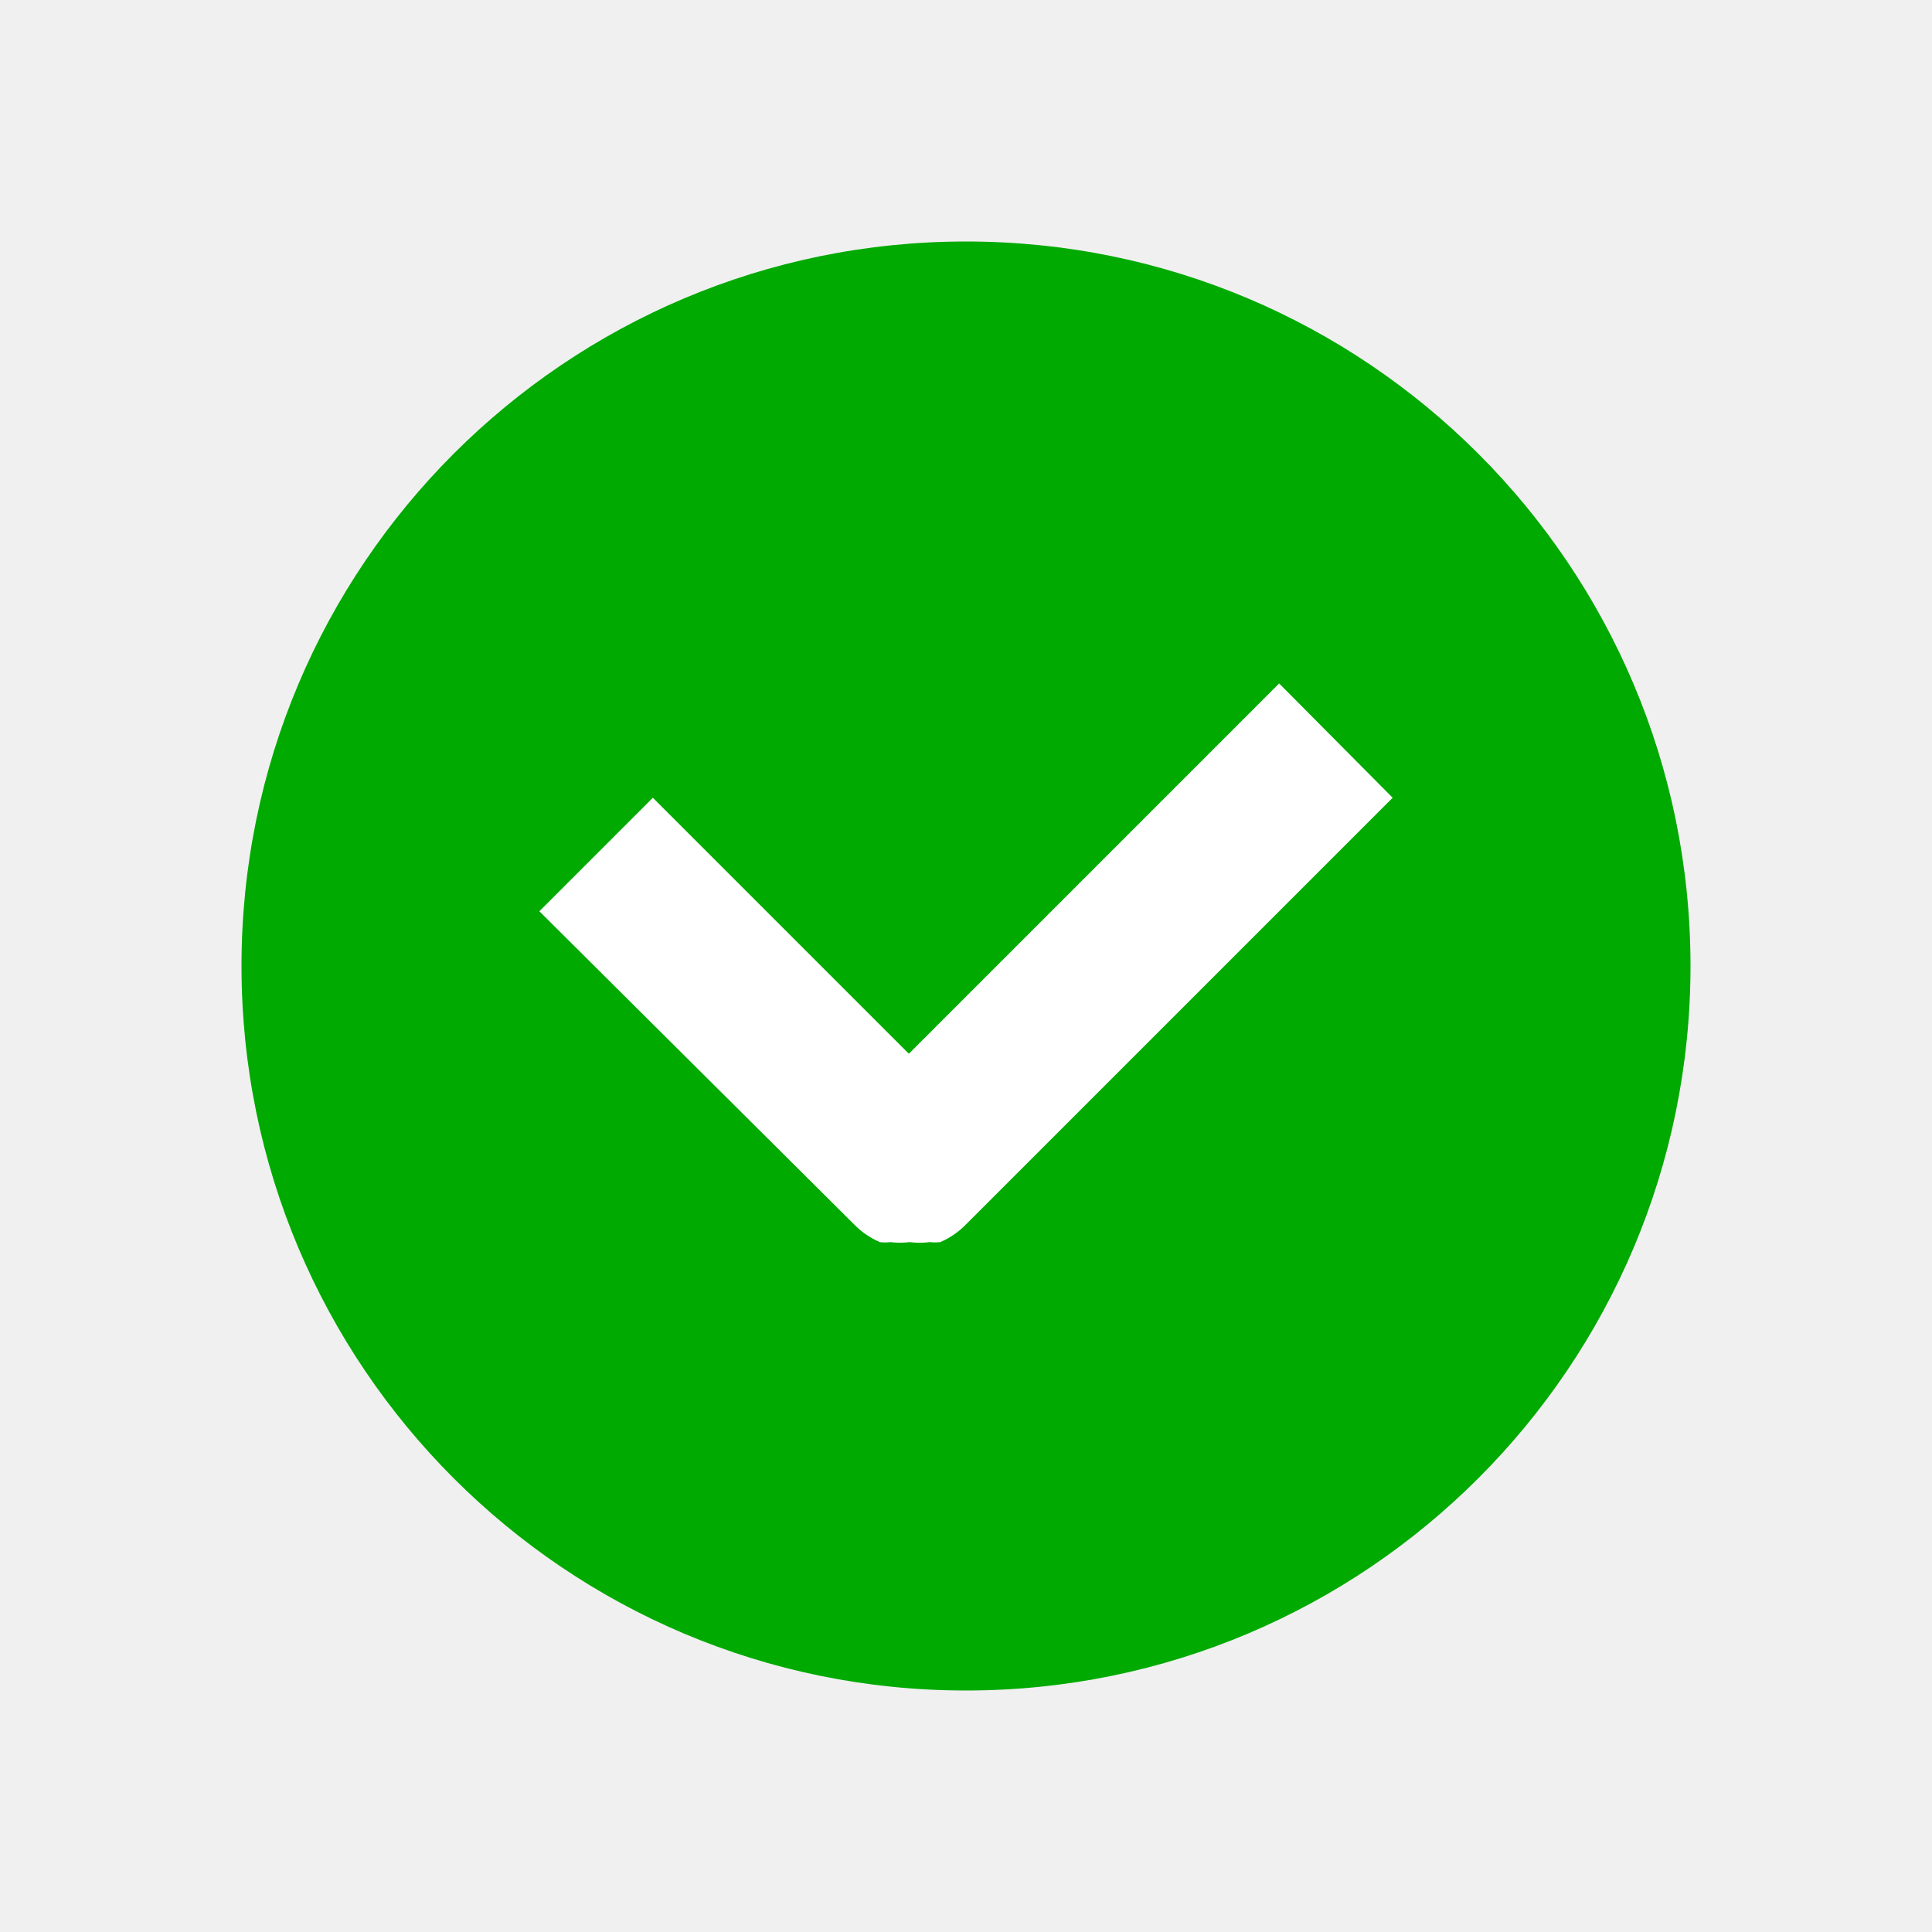
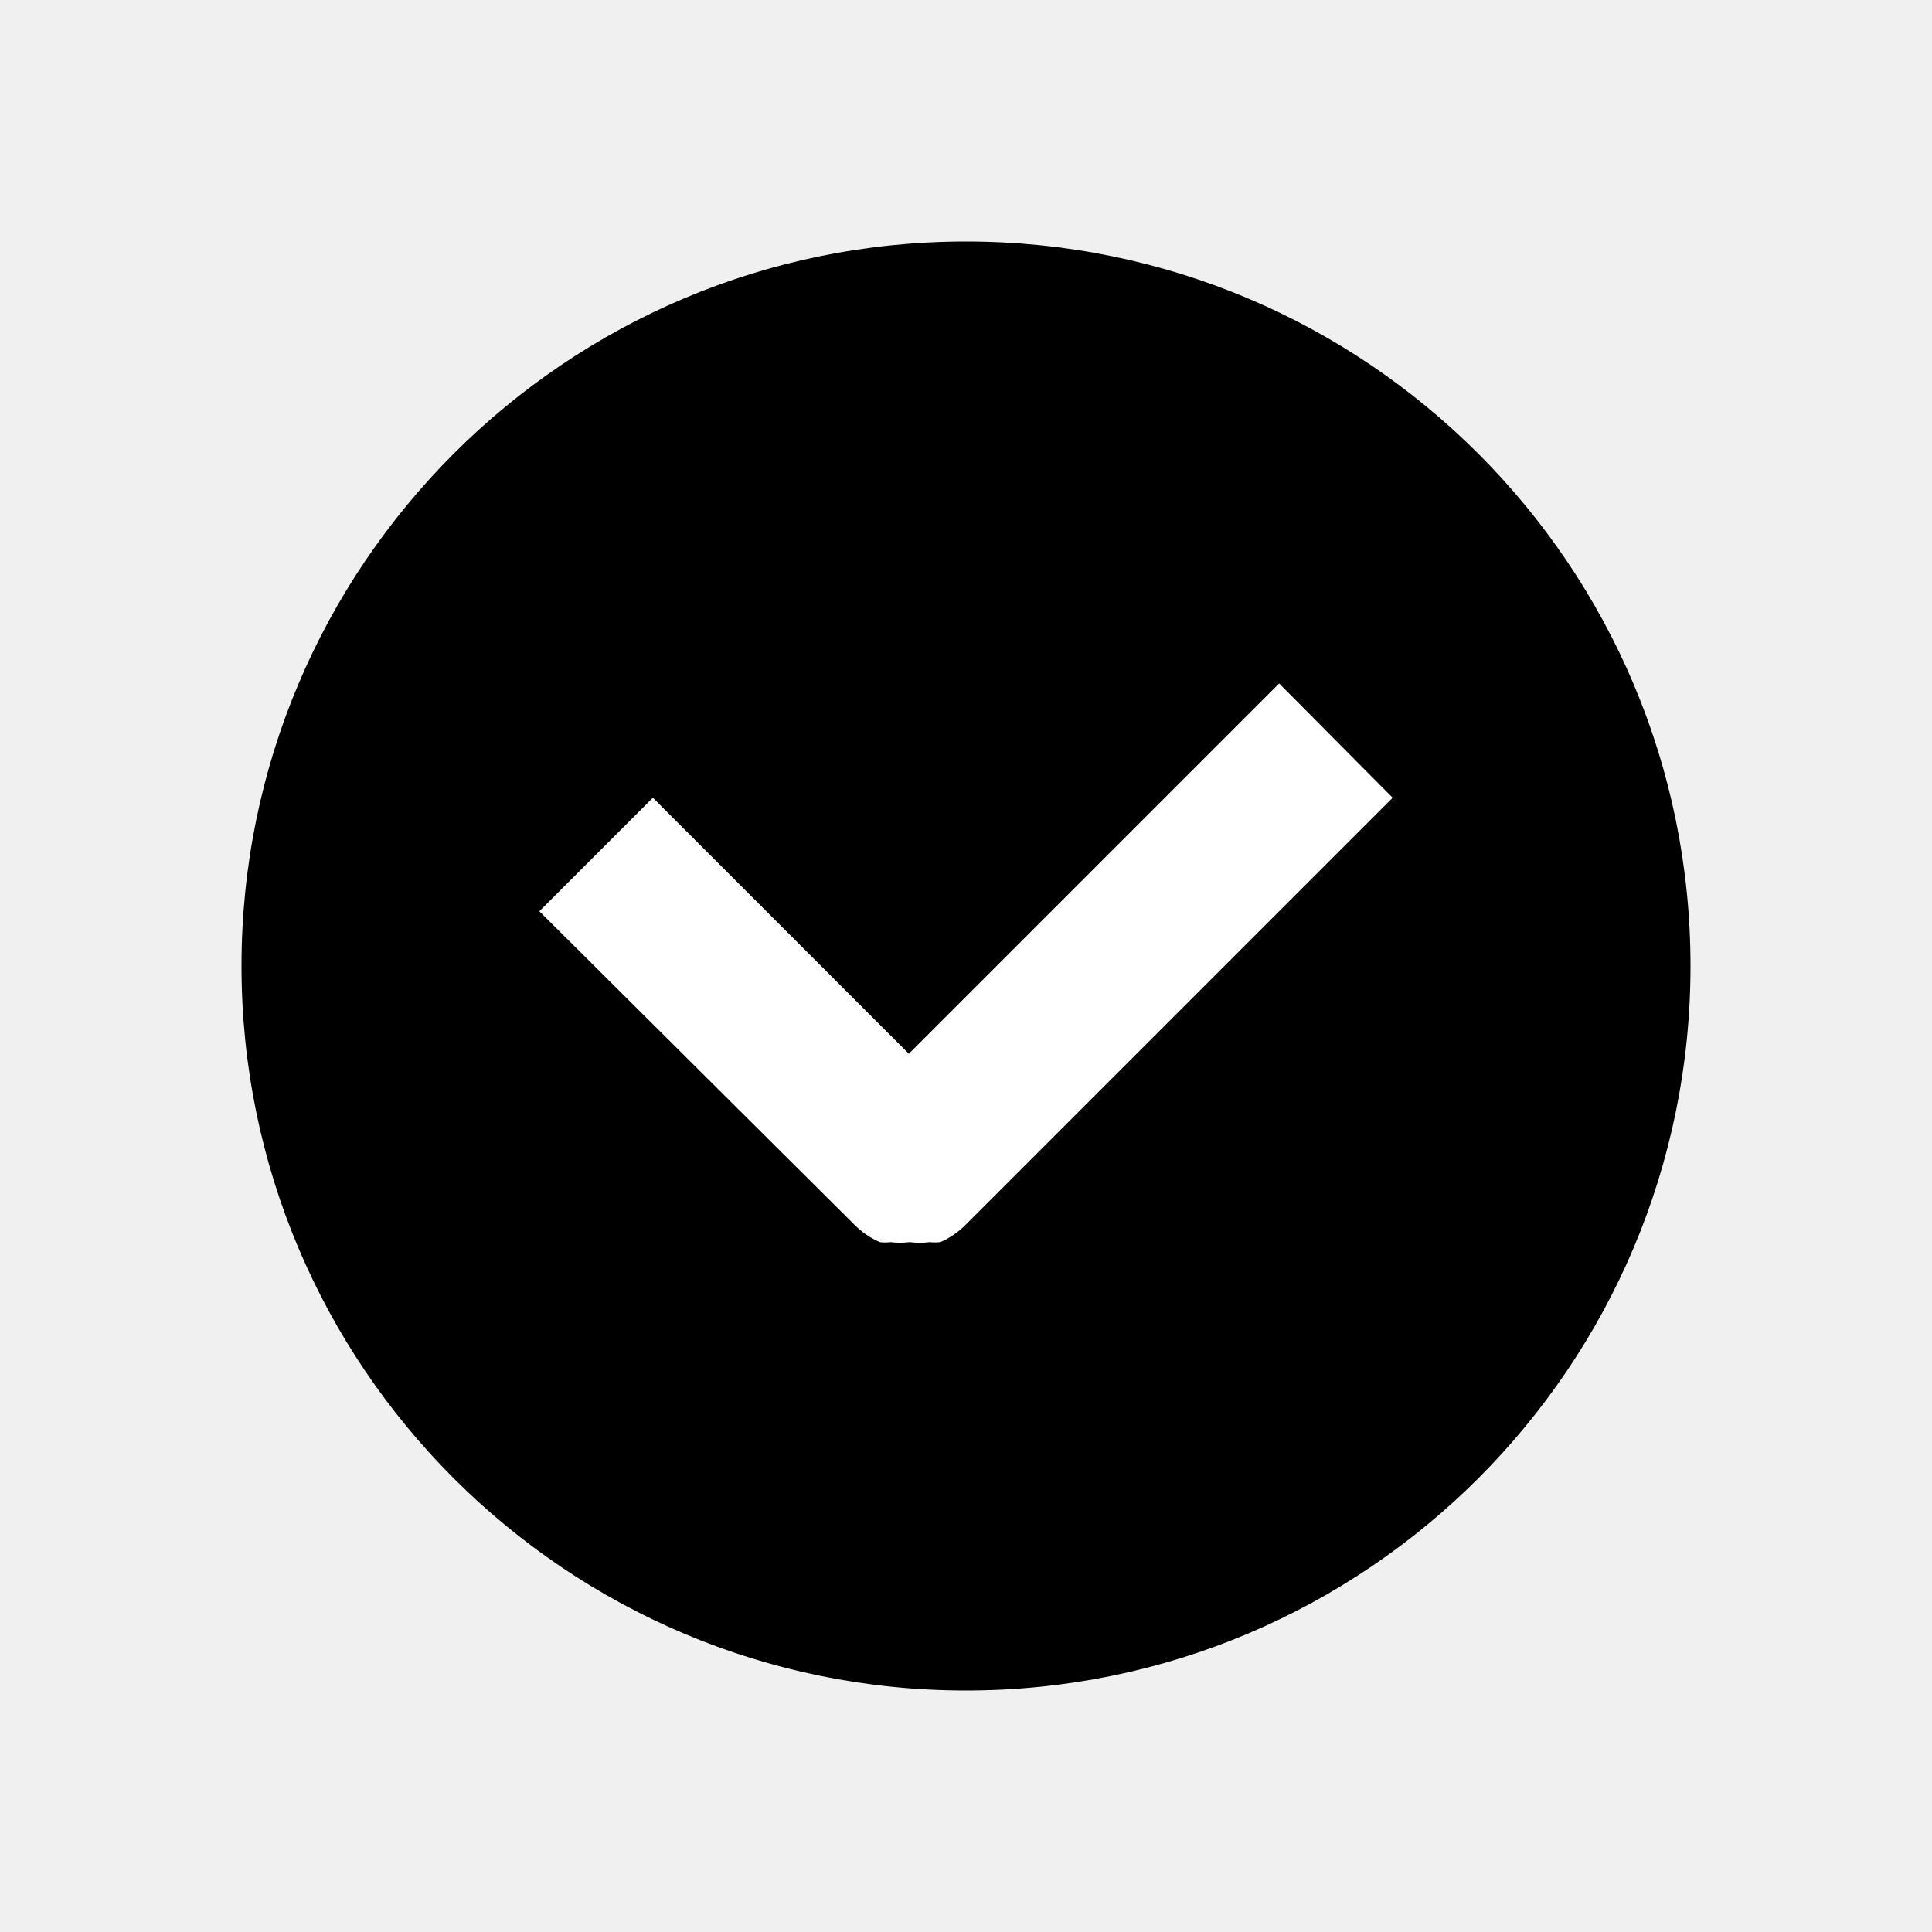
<svg xmlns="http://www.w3.org/2000/svg" viewBox="0 0 24 24">
-   <path d="M12,3a9,9,0,1,0,9,9A9,9,0,0,0,12,3Z" fill="#0a0" />
+   <path d="M12,3a9,9,0,1,0,9,9A9,9,0,0,0,12,3Z" />
  <path d="M12,15.21a1,1,0,0,1-.32.22h0a.61.61,0,0,1-.13,0,1,1,0,0,1-.25,0,1,1,0,0,1-.24,0,.5.5,0,0,1-.13,0h0a1,1,0,0,1-.32-.22L6.7,11.32,8.11,9.91l3.18,3.18,4.6-4.6L17.3,9.91Z" fill="#fff" />
</svg>
